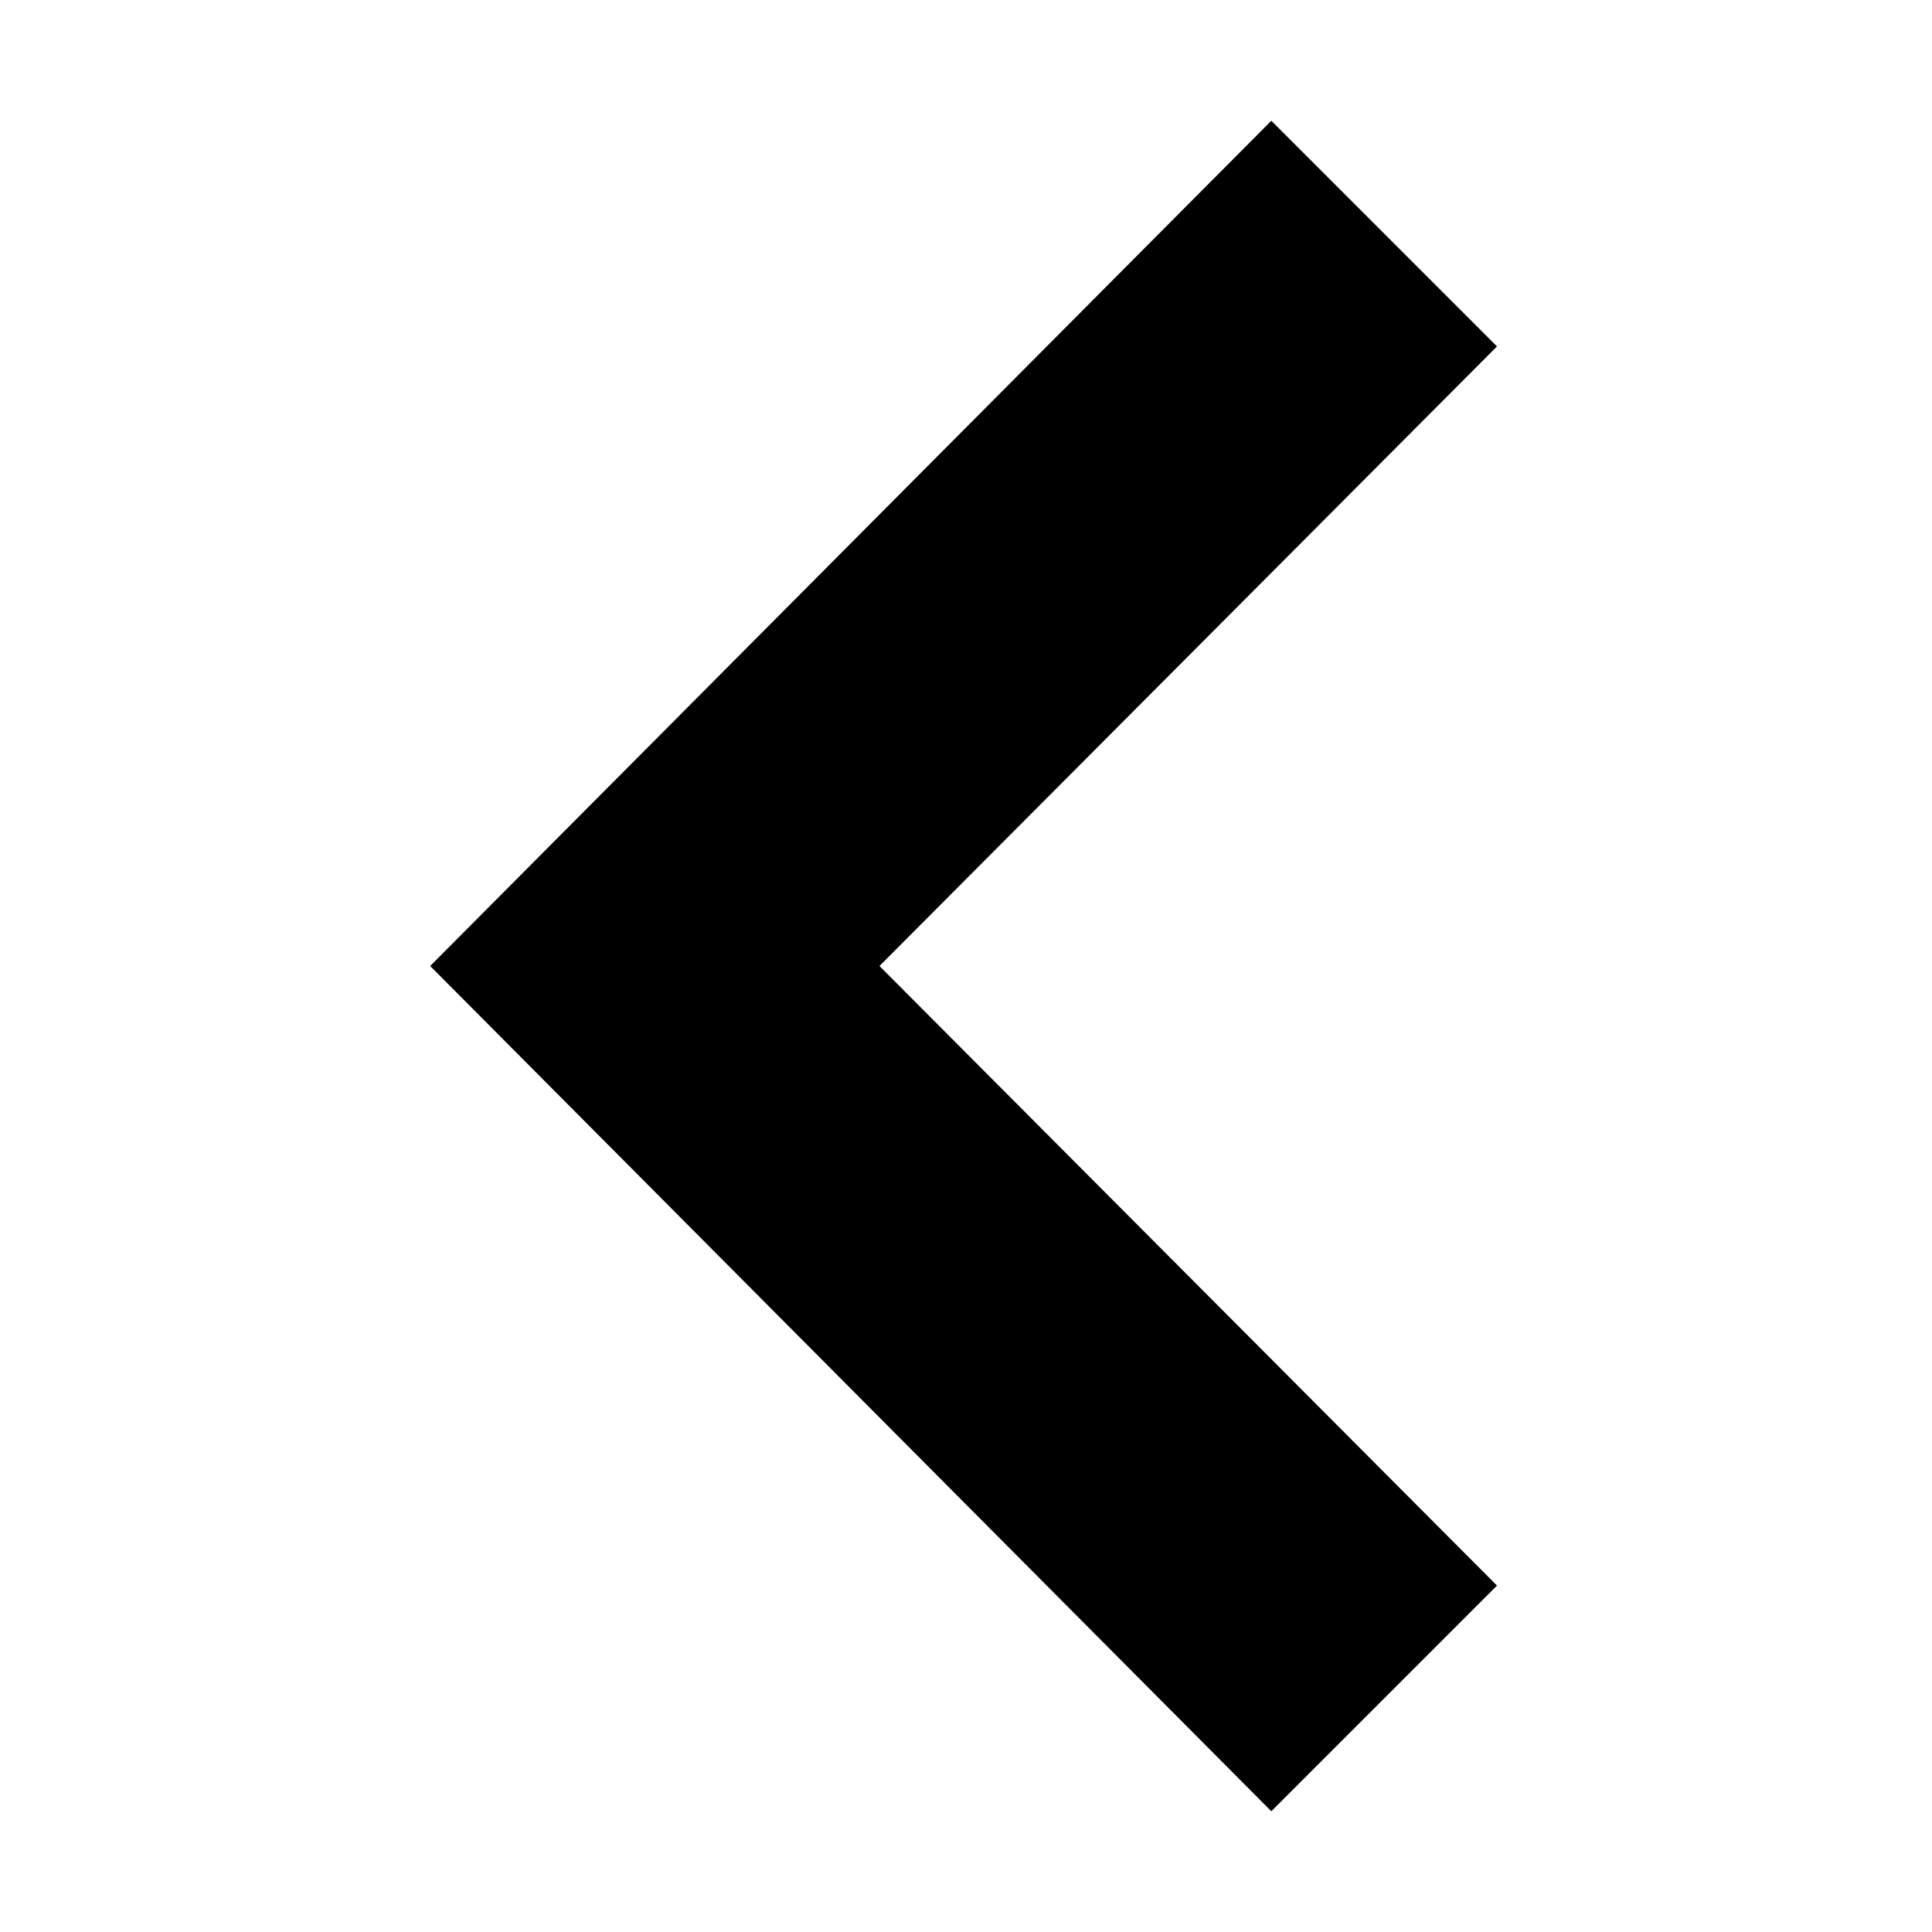
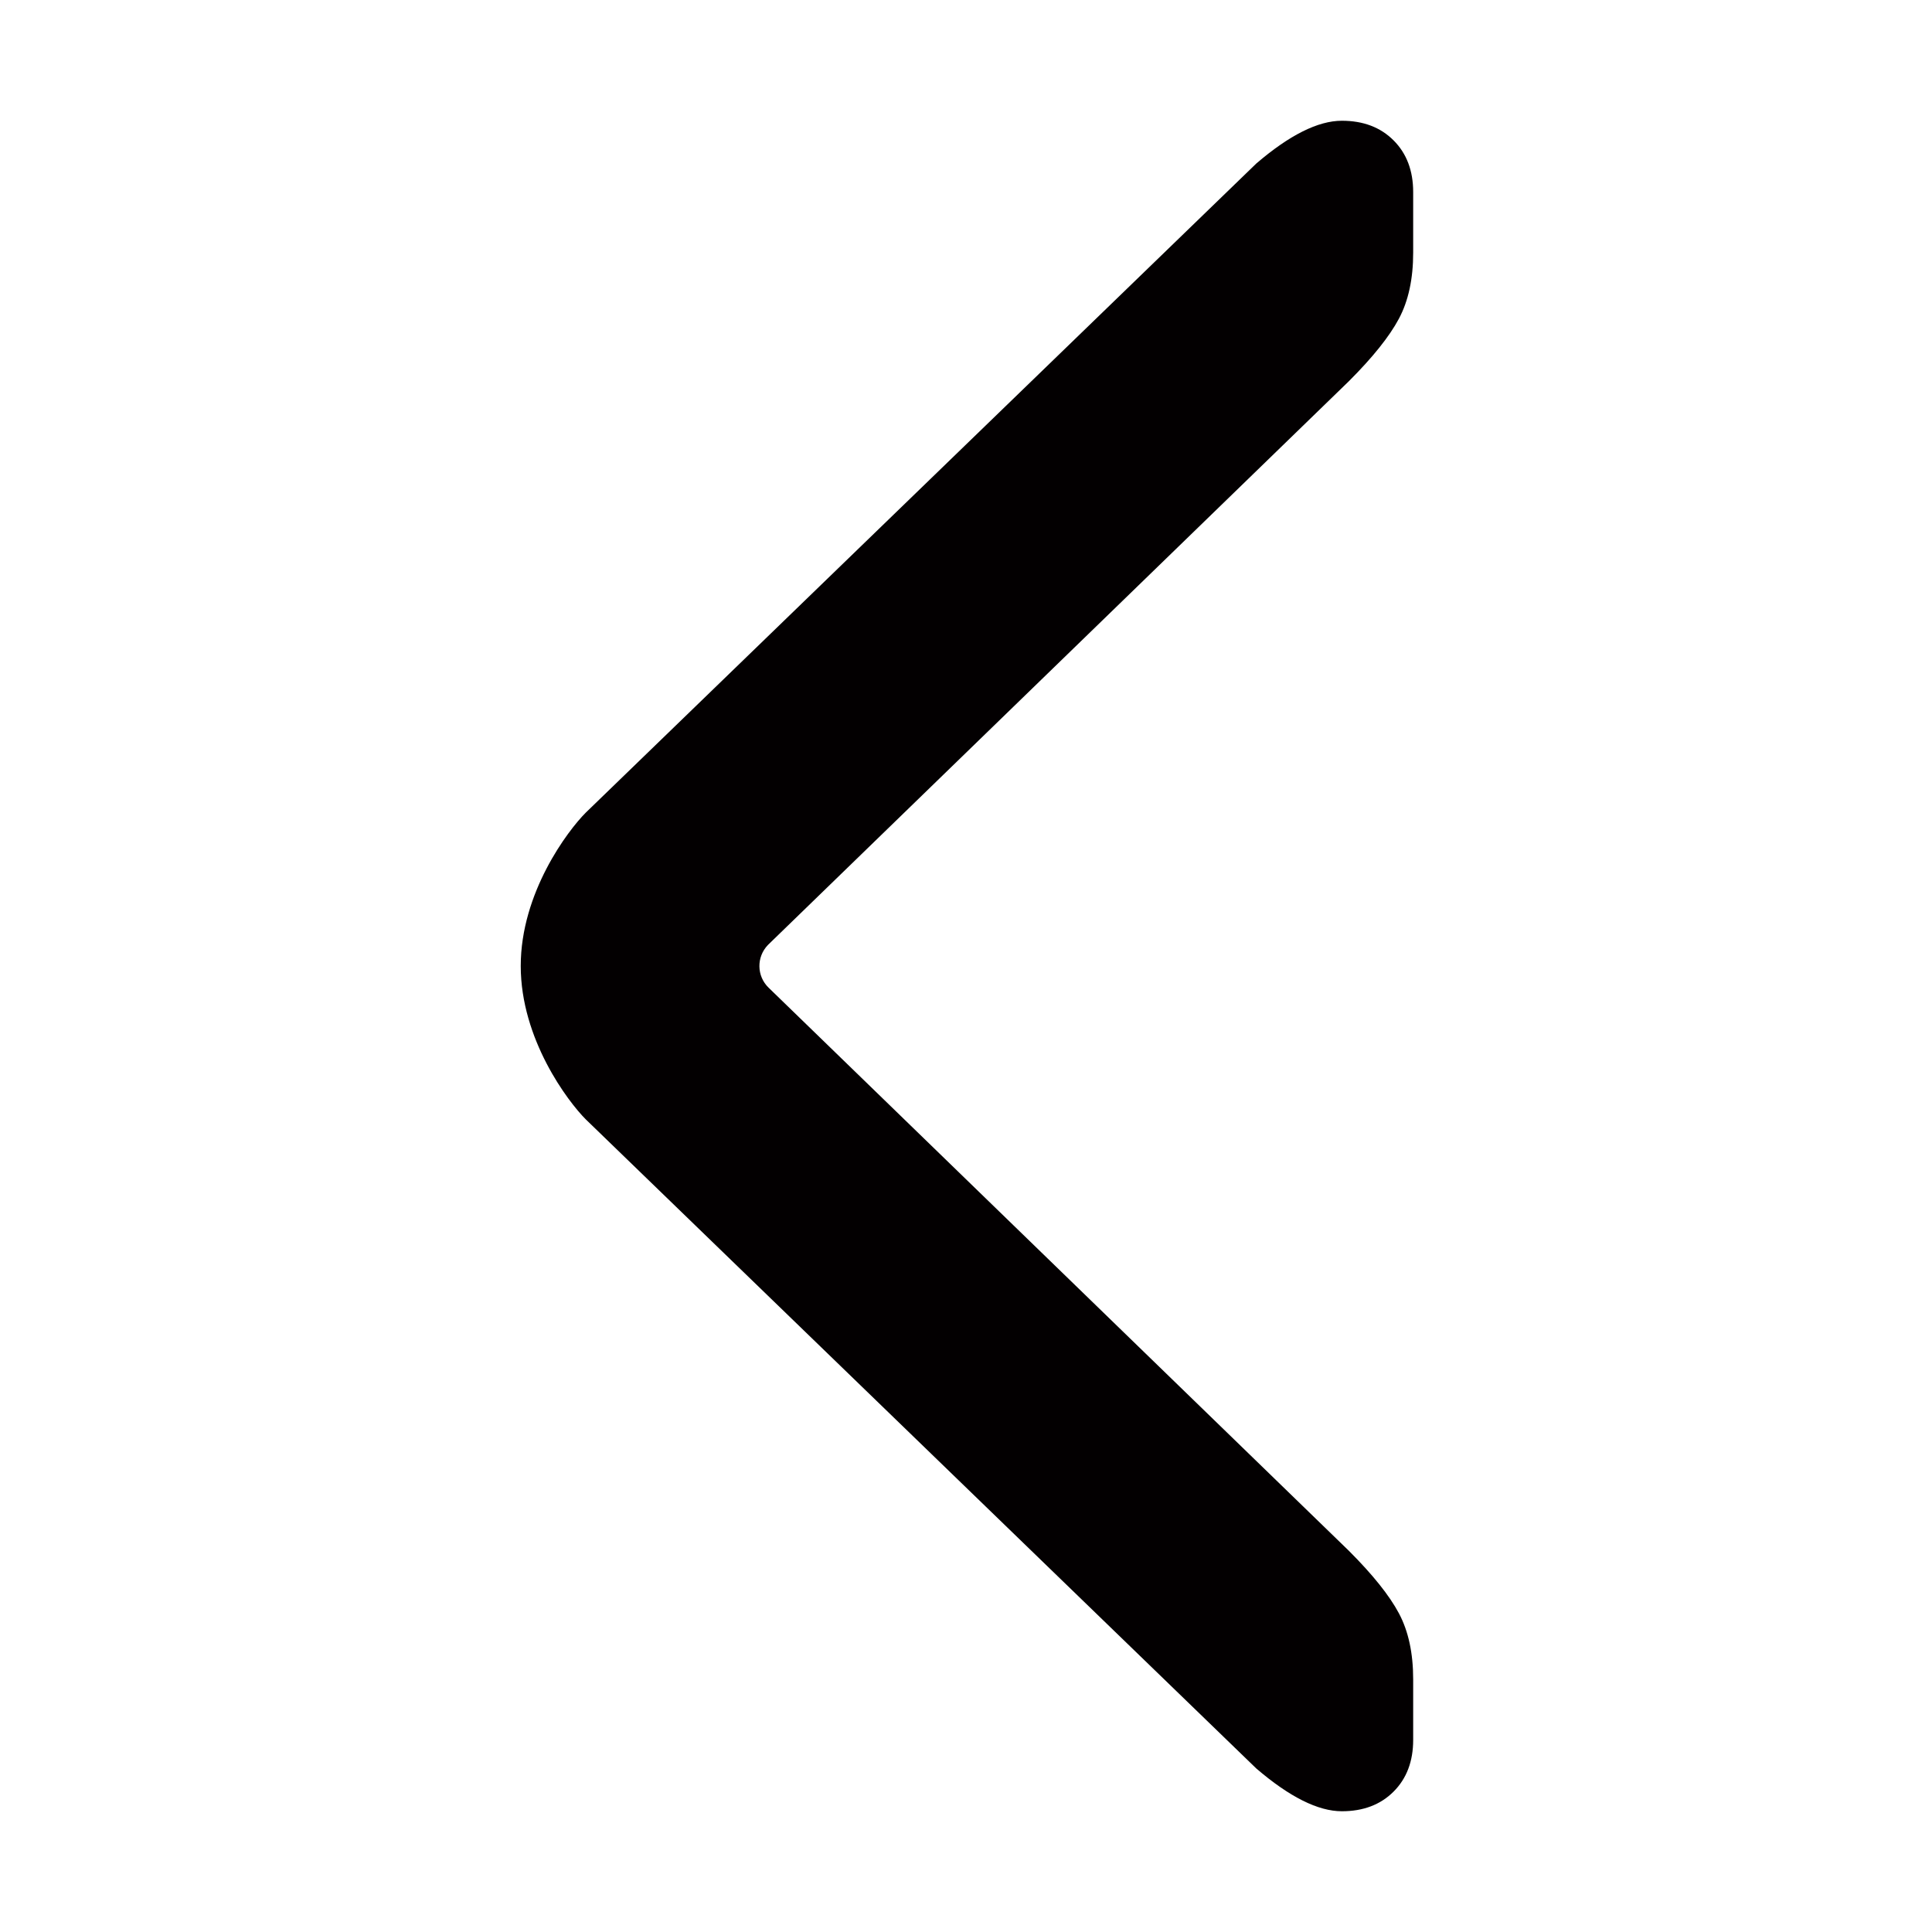
<svg xmlns="http://www.w3.org/2000/svg" width="256px" height="256px" viewBox="0 0 256 256" version="1.1">
  <defs />
  <g id="Page-1" stroke="none" stroke-width="1" fill="none" fill-rule="evenodd">
-     <g id="chevron-left" fill="#000000" fill-rule="nonzero">
-       <polygon points="198.359 210.097 168.456 240 57 128 168.456 16 198.359 45.903 116.534 128" />
+     <g id="chevron-left" fill="#030001">
+       <path d="M78.451,240 C75.616,240 73.332,239.134 71.599,237.401 C69.866,235.668 69,233.384 69,230.549 L69,222.515 C69,219.049 69.63,216.135 70.89,213.772 C72.15,211.409 74.356,208.653 77.506,205.502 L154.413,130.871 C155.999,129.332 156.037,126.8 154.498,125.214 C154.47,125.186 154.442,125.157 154.413,125.129 L77.506,50.498 C74.356,47.347 72.15,44.591 70.89,42.228 C69.63,39.865 69,36.951 69,33.485 L69,25.451 C69,22.616 69.866,20.332 71.599,18.599 C73.332,16.866 75.616,16 78.451,16 C81.602,16 85.383,17.89 89.793,21.671 L178.637,107.679 C181.013,110.056 187.253,118.287 187.253,128 C187.253,137.713 180.987,145.971 178.637,148.321 L89.793,234.329 C85.383,238.11 81.602,240 78.451,240 Z" id="›" transform="translate(128.1267, 128) scale(-1, 1) translate(-128.1267, -128) " />
    </g>
  </g>
</svg>
